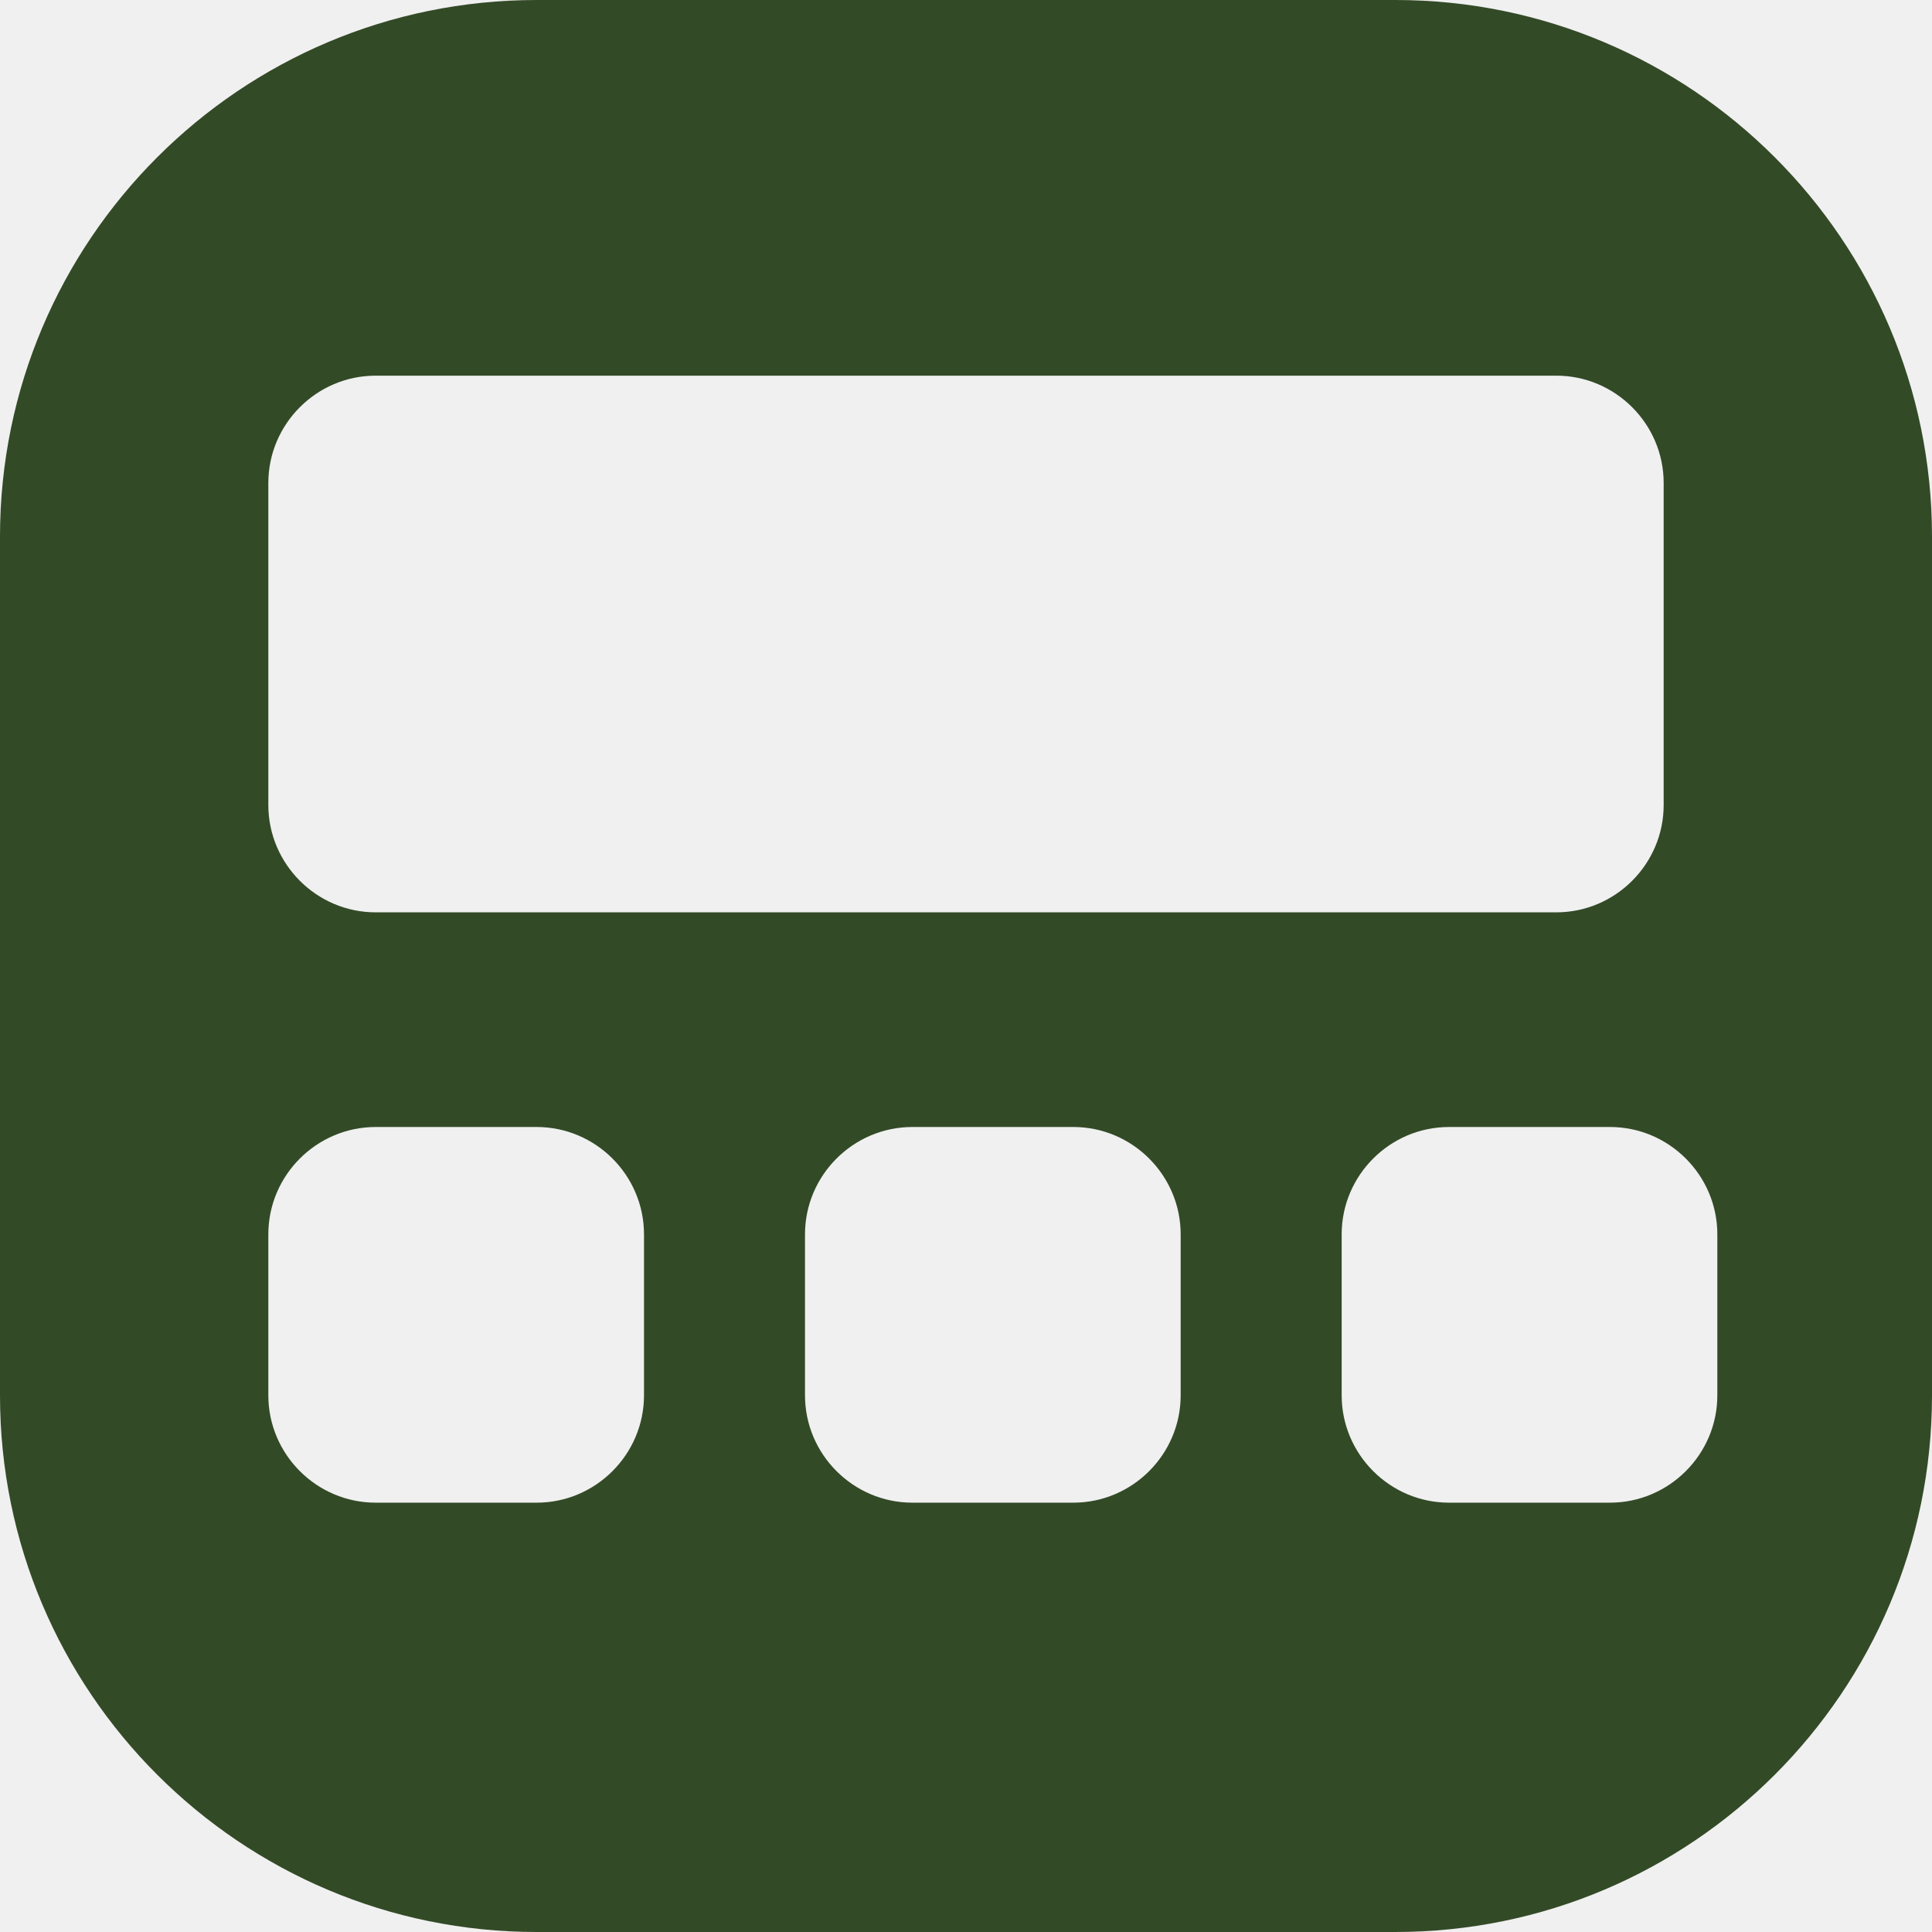
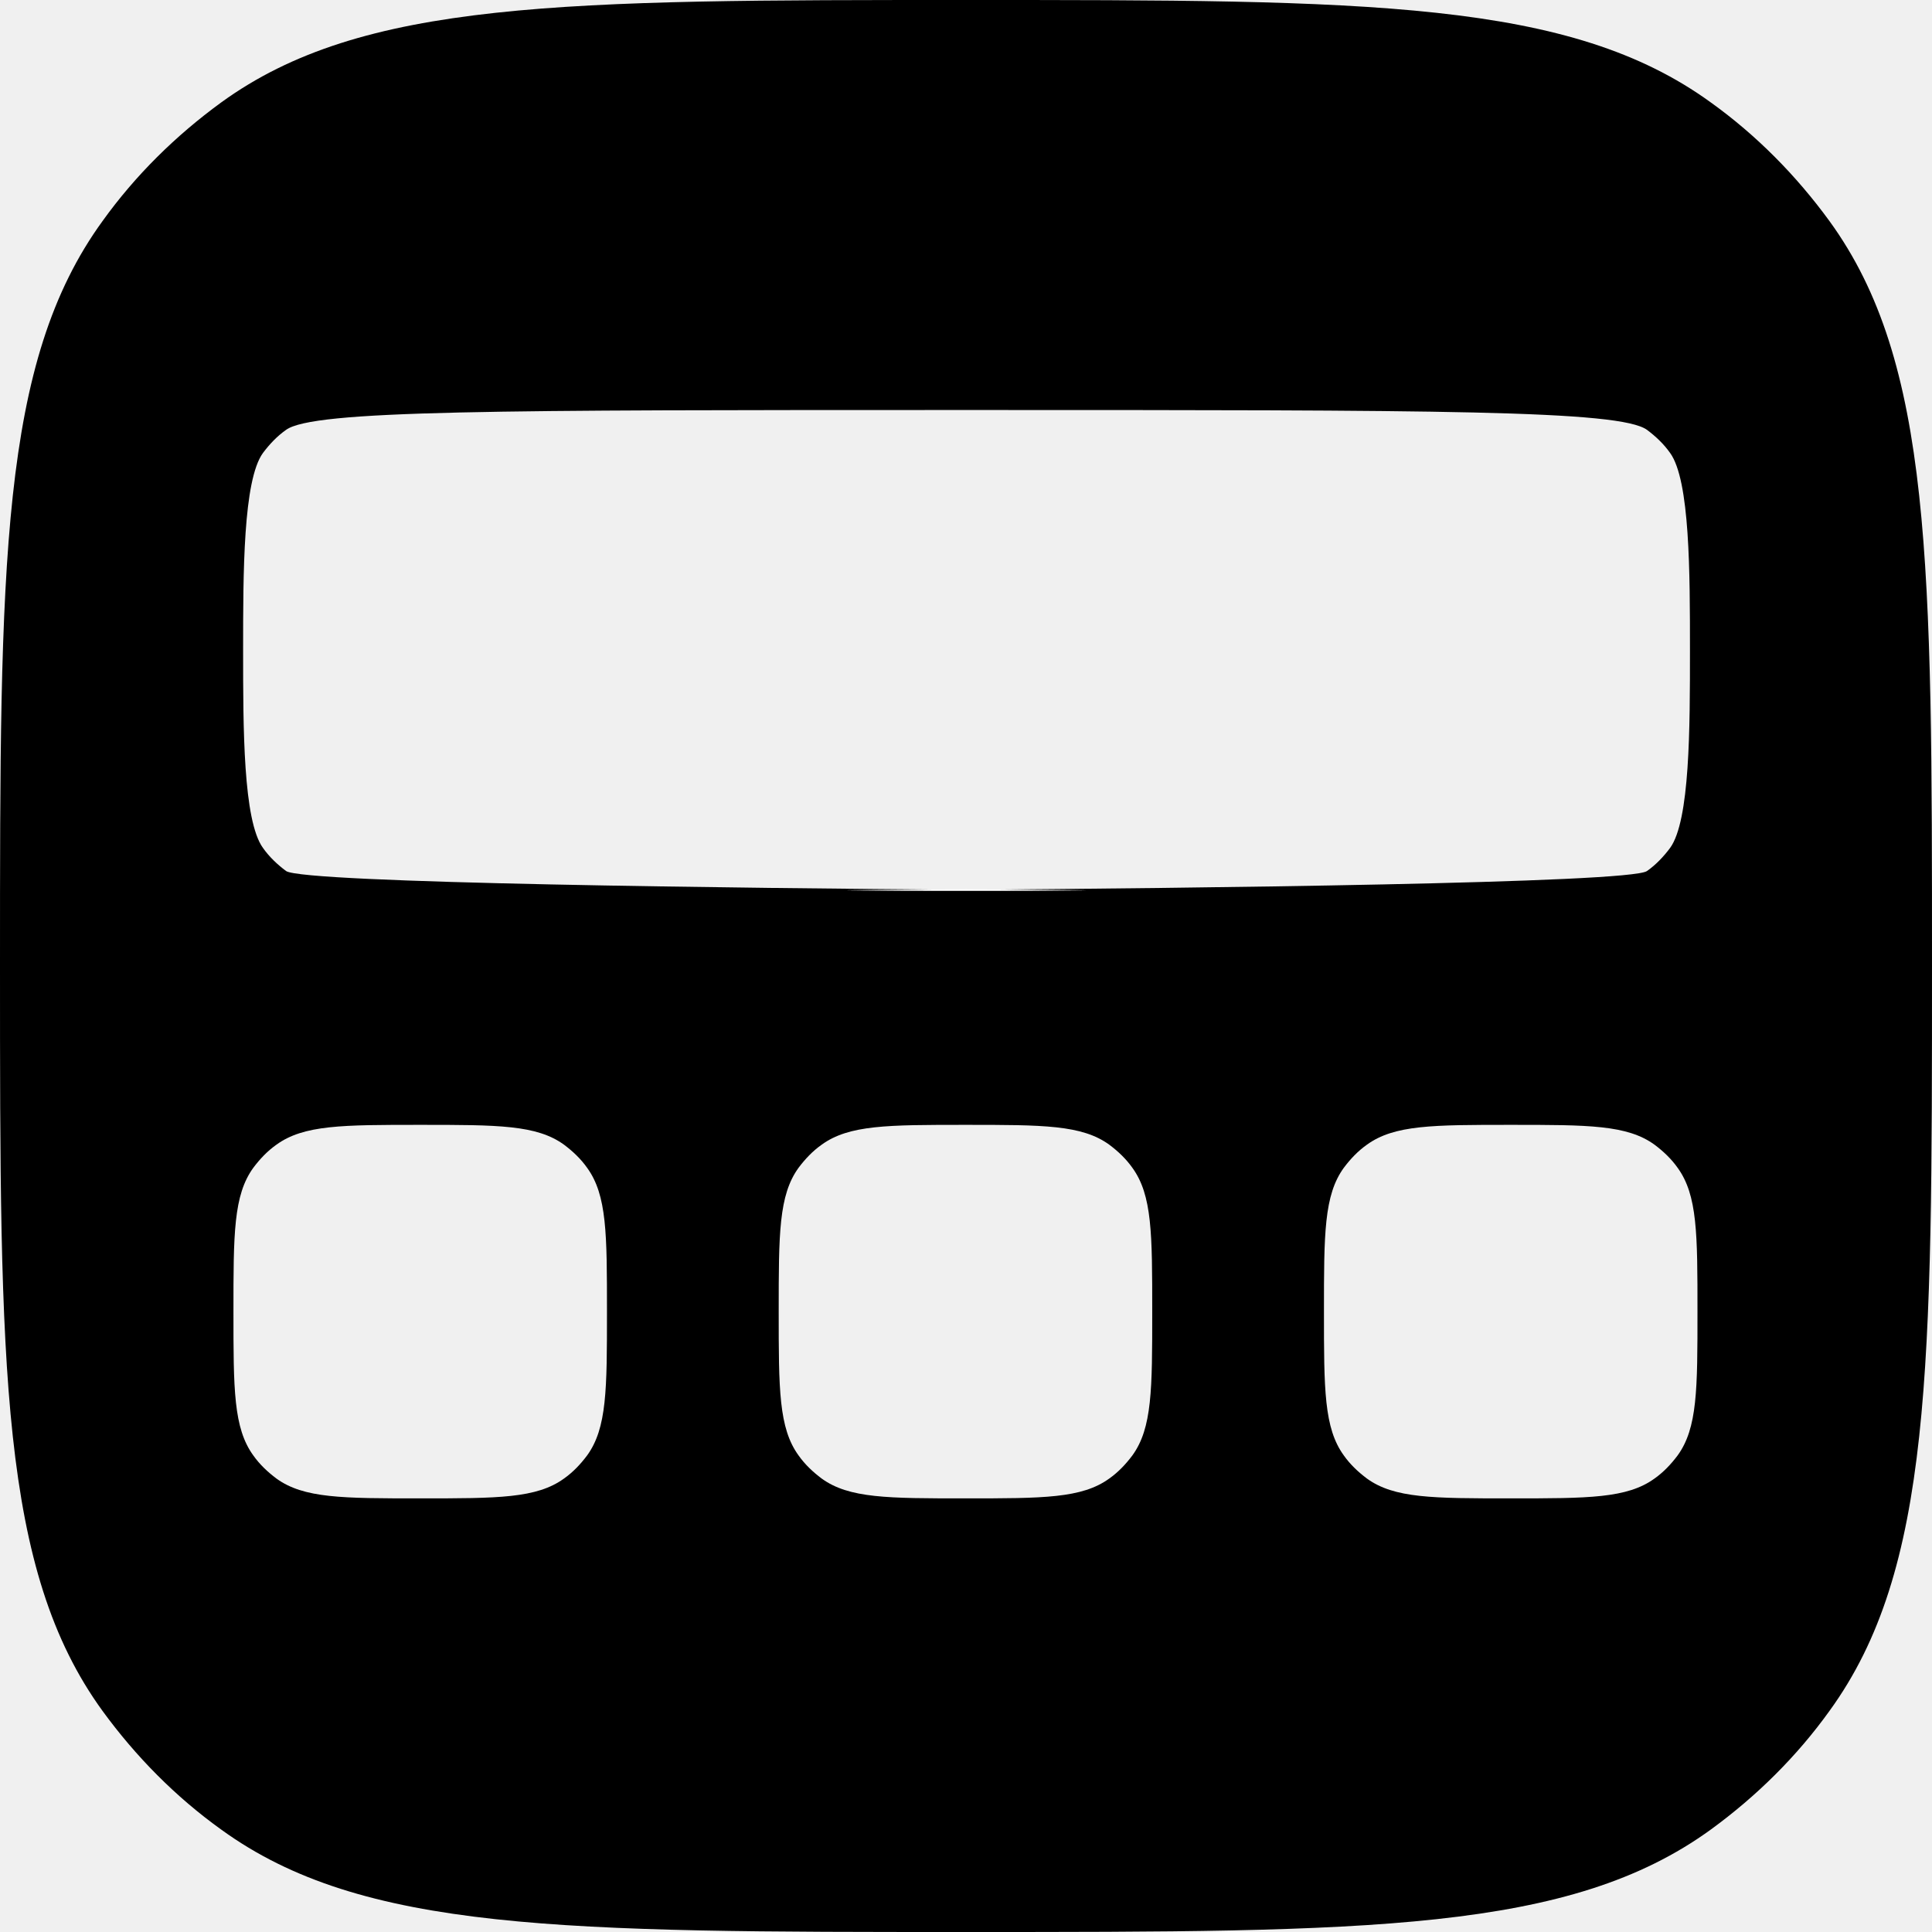
<svg xmlns="http://www.w3.org/2000/svg" id="Ebene_2" data-name="Ebene 2" viewBox="0 0 36 36">
+   <defs>
+     <style>
+       .cls-1 {
+         fill: #fff;
+       }
+     </style>
+   </defs>
  <g id="versicherungen">
-     <path fill="#334A27" d="M26,0H10C4.48,0,0,4.48,0,10v16c0,5.52,4.48,10,10,10h16c5.52,0,10-4.48,10-10V10c0-5.52-4.48-10-10-10ZM5,9c0-1.1.9-2,2-2h22c1.1,0,2,.9,2,2v6c0,1.1-.9,2-2,2H7c-1.1,0-2-.9-2-2v-6ZM12,26c0,1.1-.9,2-2,2h-3c-1.1,0-2-.9-2-2v-3c0-1.1.9-2,2-2h3c1.1,0,2,.9,2,2v3ZM22,26c0,1.1-.9,2-2,2h-3c-1.1,0-2-.9-2-2v-3c0-1.1.9-2,2-2h3c1.1,0,2,.9,2,2v3ZM32,26c0,1.1-.9,2-2,2h-3c-1.1,0-2-.9-2-2v-3c0-1.1.9-2,2-2h3c1.1,0,2,.9,2,2v3Z" />
+     <g>
+       <path d="M34.09,4.12c-.62-.85-1.36-1.6-2.21-2.21-2.63-1.91-6.38-1.91-13.88-1.91S6.75,0,4.12,1.91c-.85.62-1.6,1.36-2.21,2.21-1.91,2.63-1.91,6.38-1.91,13.88s0,11.25,1.91,13.88c.62.85,1.36,1.6,2.21,2.21,2.63,1.91,6.38,1.91,13.88,1.91s11.25,0,13.88-1.91c.85-.62,1.6-1.36,2.21-2.21,1.91-2.63,1.91-6.38,1.91-13.88s0-11.25-1.91-13.88ZM4.9,8.44c.12-.16.26-.31.43-.43.51-.37,3.87-.37,12.68-.37s12.17,0,12.68.37c.16.12.31.26.43.43.37.51.37,2.23.37,3.68s0,3.17-.37,3.68c-.12.16-.26.31-.43.43-.31.23-8.6.32-12.68.35,2.48.02,3.41.02,0,.02s-2.48,0,0-.02c-4.08-.03-12.36-.12-12.68-.35-.16-.12-.31-.26-.43-.43-.37-.51-.37-2.23-.37-3.68s0-3.17.37-3.68ZM10.94,27.12c-.12.16-.26.31-.43.43-.51.37-1.23.37-2.68.37s-2.17,0-2.68-.37c-.16-.12-.31-.26-.43-.43-.37-.51-.37-1.23-.37-2.68s0-2.17.37-2.68c.12-.16.26-.31.43-.43.51-.37,1.23-.37,2.68-.37s2.17,0,2.68.37c.16.12.31.26.43.43.37.51.37,1.23.37,2.68s0,2.17-.37,2.68ZM21.1,27.12c-.12.16-.26.31-.43.43-.51.37-1.23.37-2.68.37s-2.17,0-2.68-.37c-.16-.12-.31-.26-.43-.43-.37-.51-.37-1.23-.37-2.68s0-2.17.37-2.68c.12-.16.26-.31.43-.43.51-.37,1.23-.37,2.68-.37s2.17,0,2.68.37c.16.12.31.26.43.43.37.51.37,1.23.37,2.68s0,2.17-.37,2.68ZM31.26,27.12c-.12.16-.26.31-.43.43-.51.37-1.23.37-2.68.37s-2.17,0-2.68-.37c-.16-.12-.31-.26-.43-.43-.37-.51-.37-1.23-.37-2.68s0-2.17.37-2.68c.12-.16.26-.31.43-.43.51-.37,1.23-.37,2.68-.37s2.17,0,2.68.37c.16.12.31.26.43.43.37.51.37,1.23.37,2.68s0,2.17-.37,2.68Z" />
+       <path class="cls-1" d="M18,16.59c3.41,0,2.48,0,0-.02-2.48.02-3.41.02,0,.02Z" />
+     </g>
  </g>
</svg>
